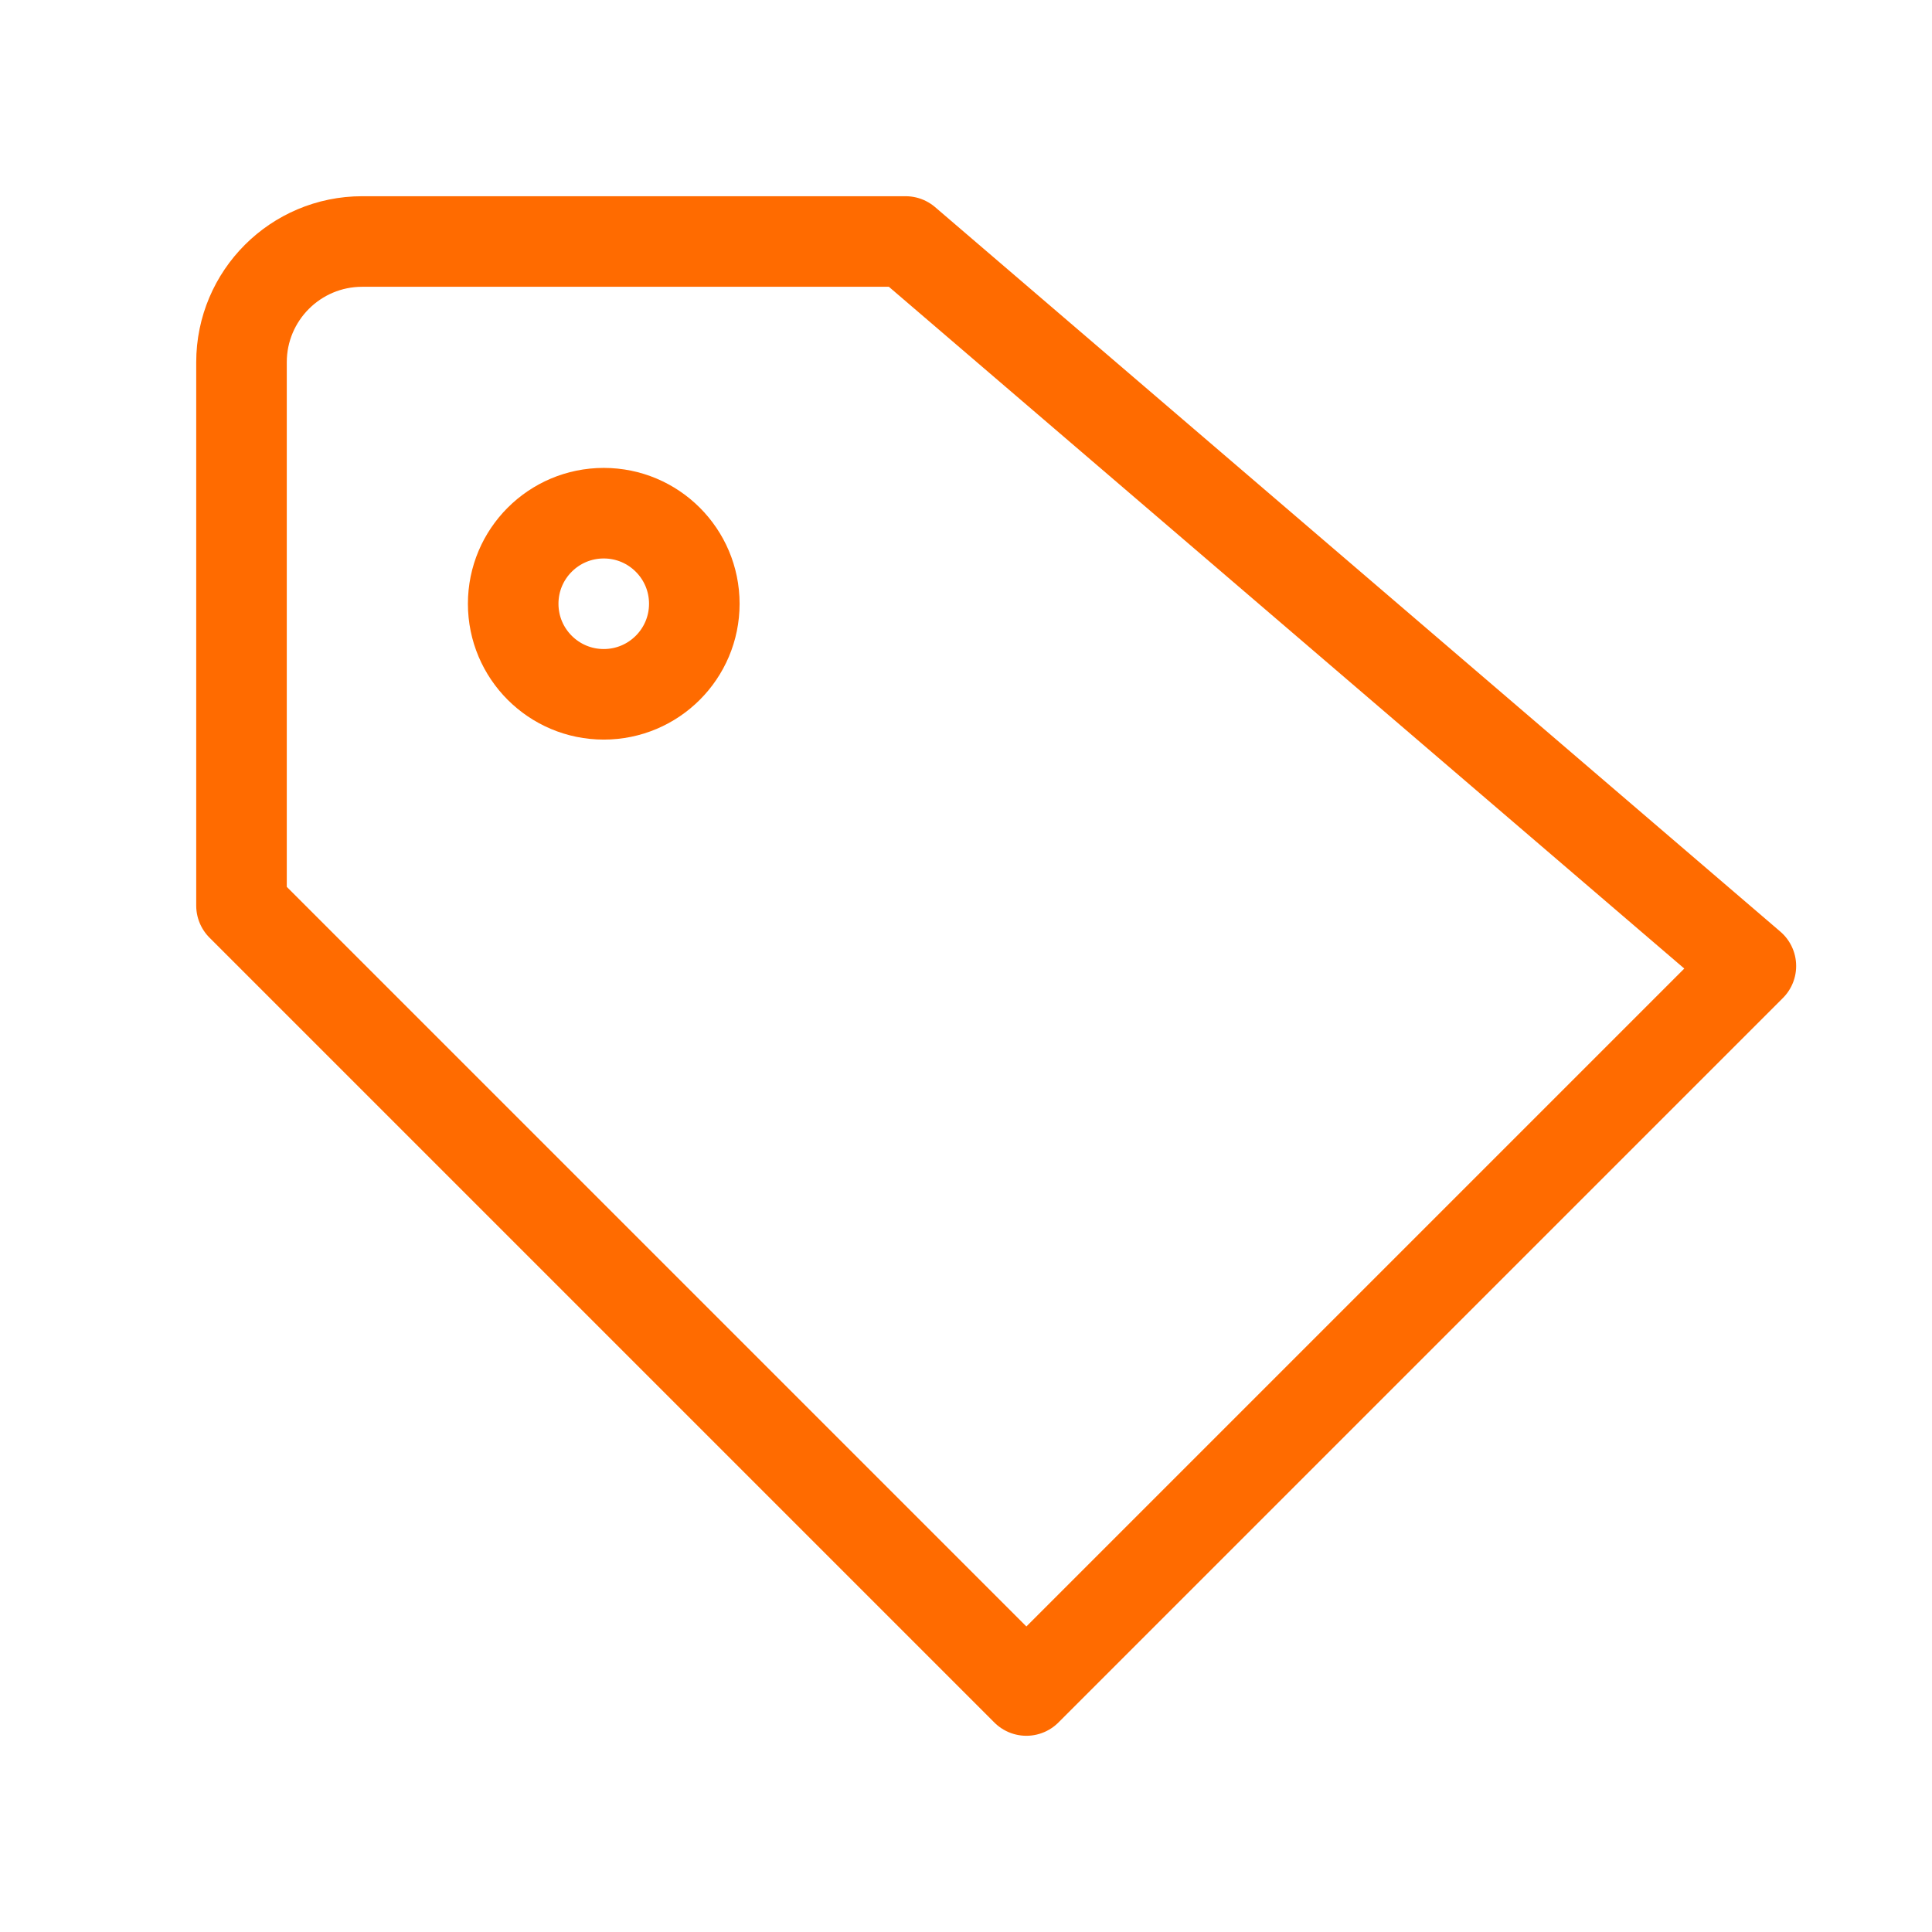
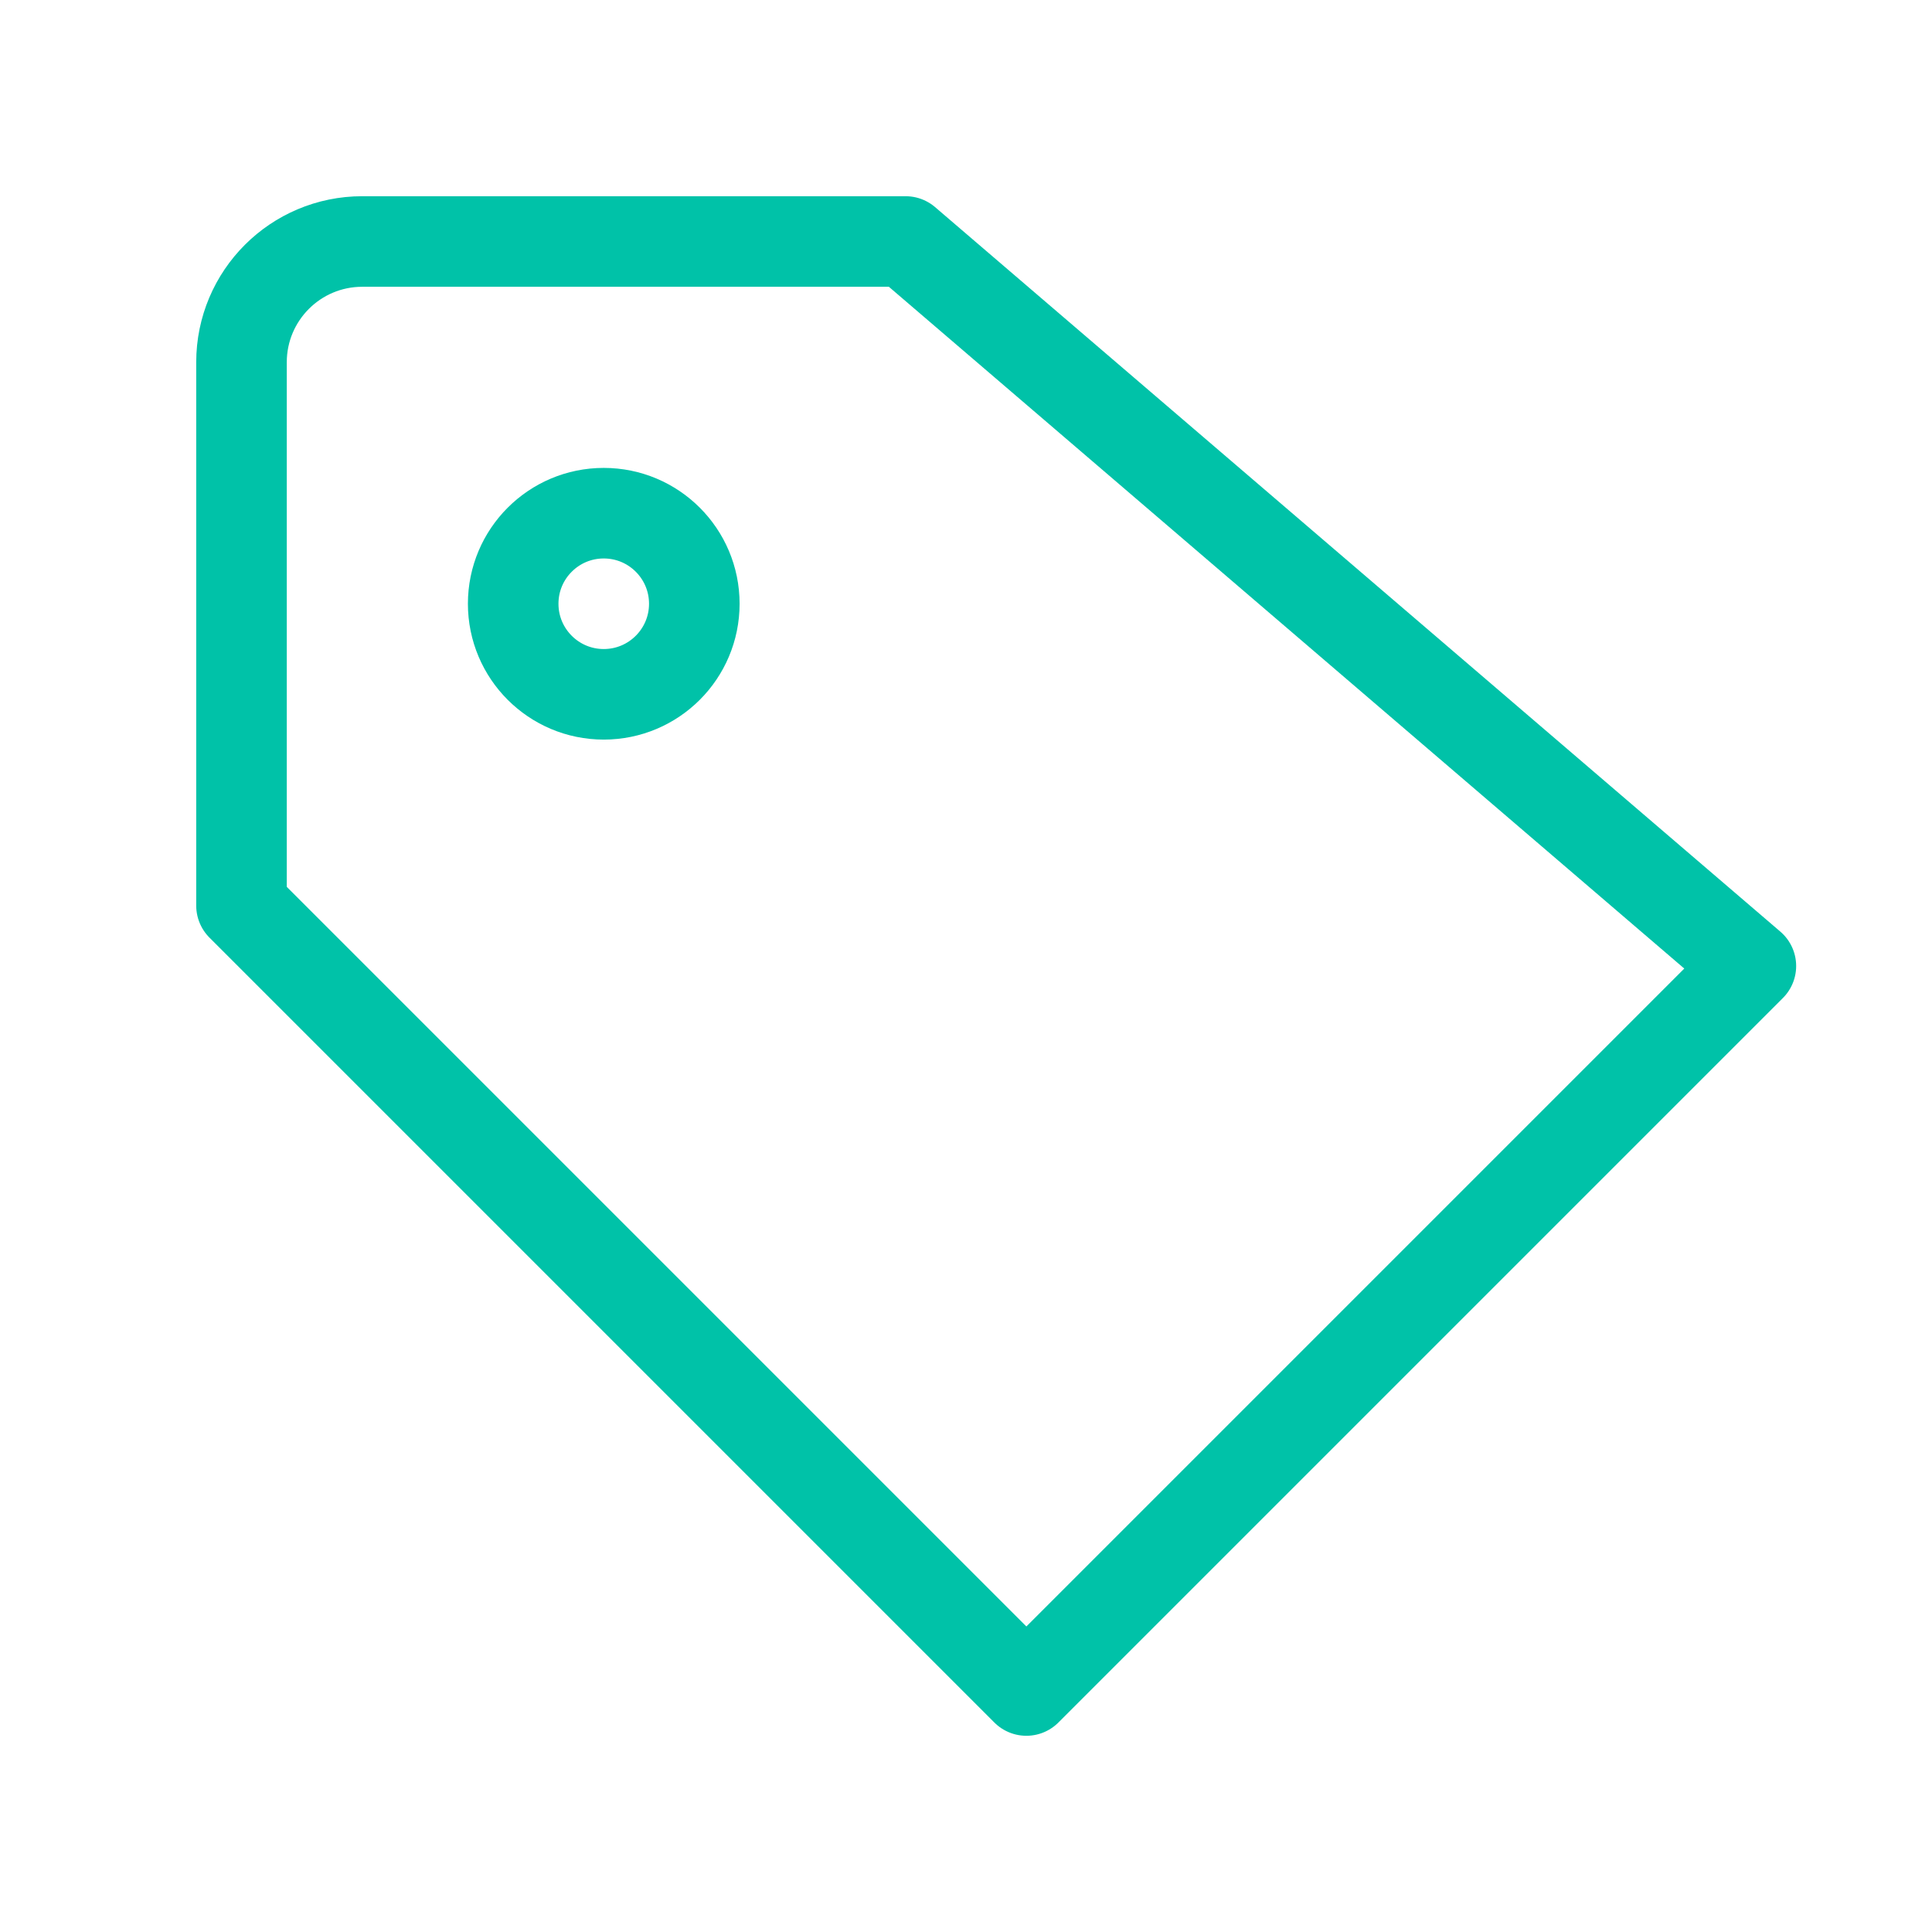
- <svg xmlns="http://www.w3.org/2000/svg" viewBox="0 0 64 64" width="64" height="64" fill="none" stroke="#ff6b00" stroke-width="3" stroke-linecap="round" stroke-linejoin="round">
+ <svg xmlns="http://www.w3.org/2000/svg" viewBox="0 0 64 64" width="64" height="64" fill="none" stroke="#00c2a8" stroke-width="3" stroke-linecap="round" stroke-linejoin="round">
  <path d="M30 8H12a4 4 0 00-4 4v18l26 26 24-24z" />
  <circle cx="20" cy="20" r="3" />
</svg>
